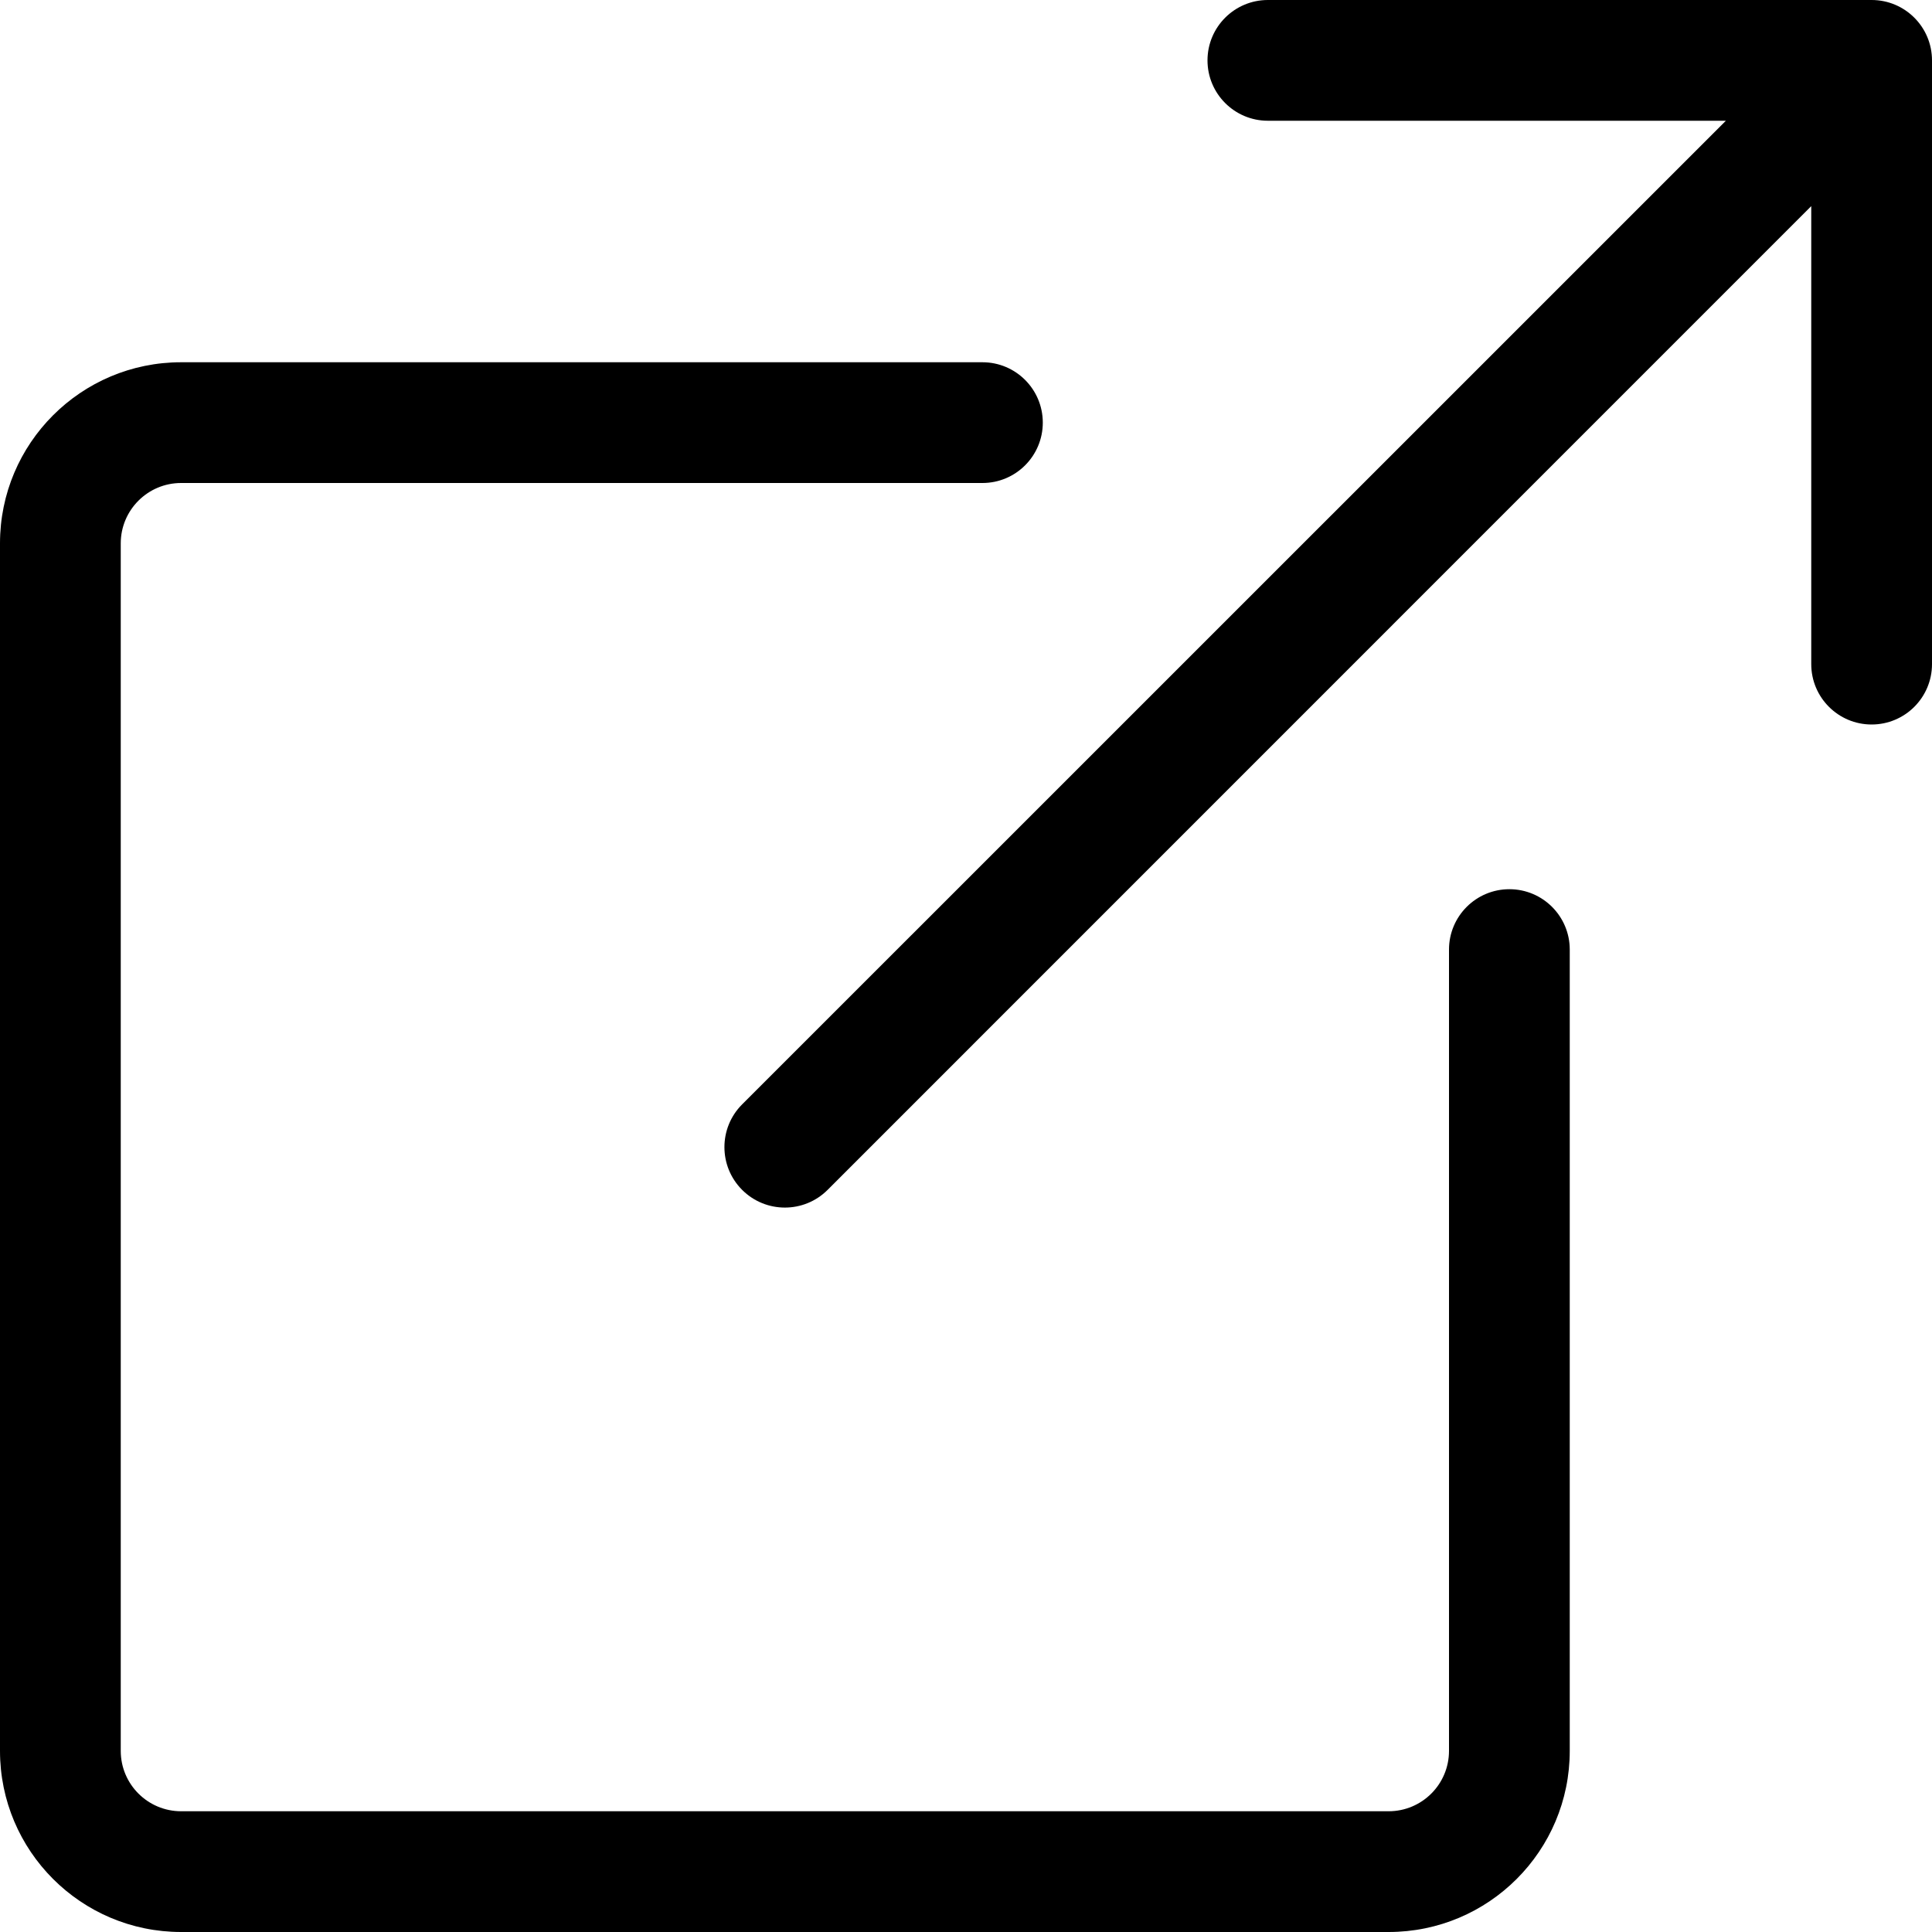
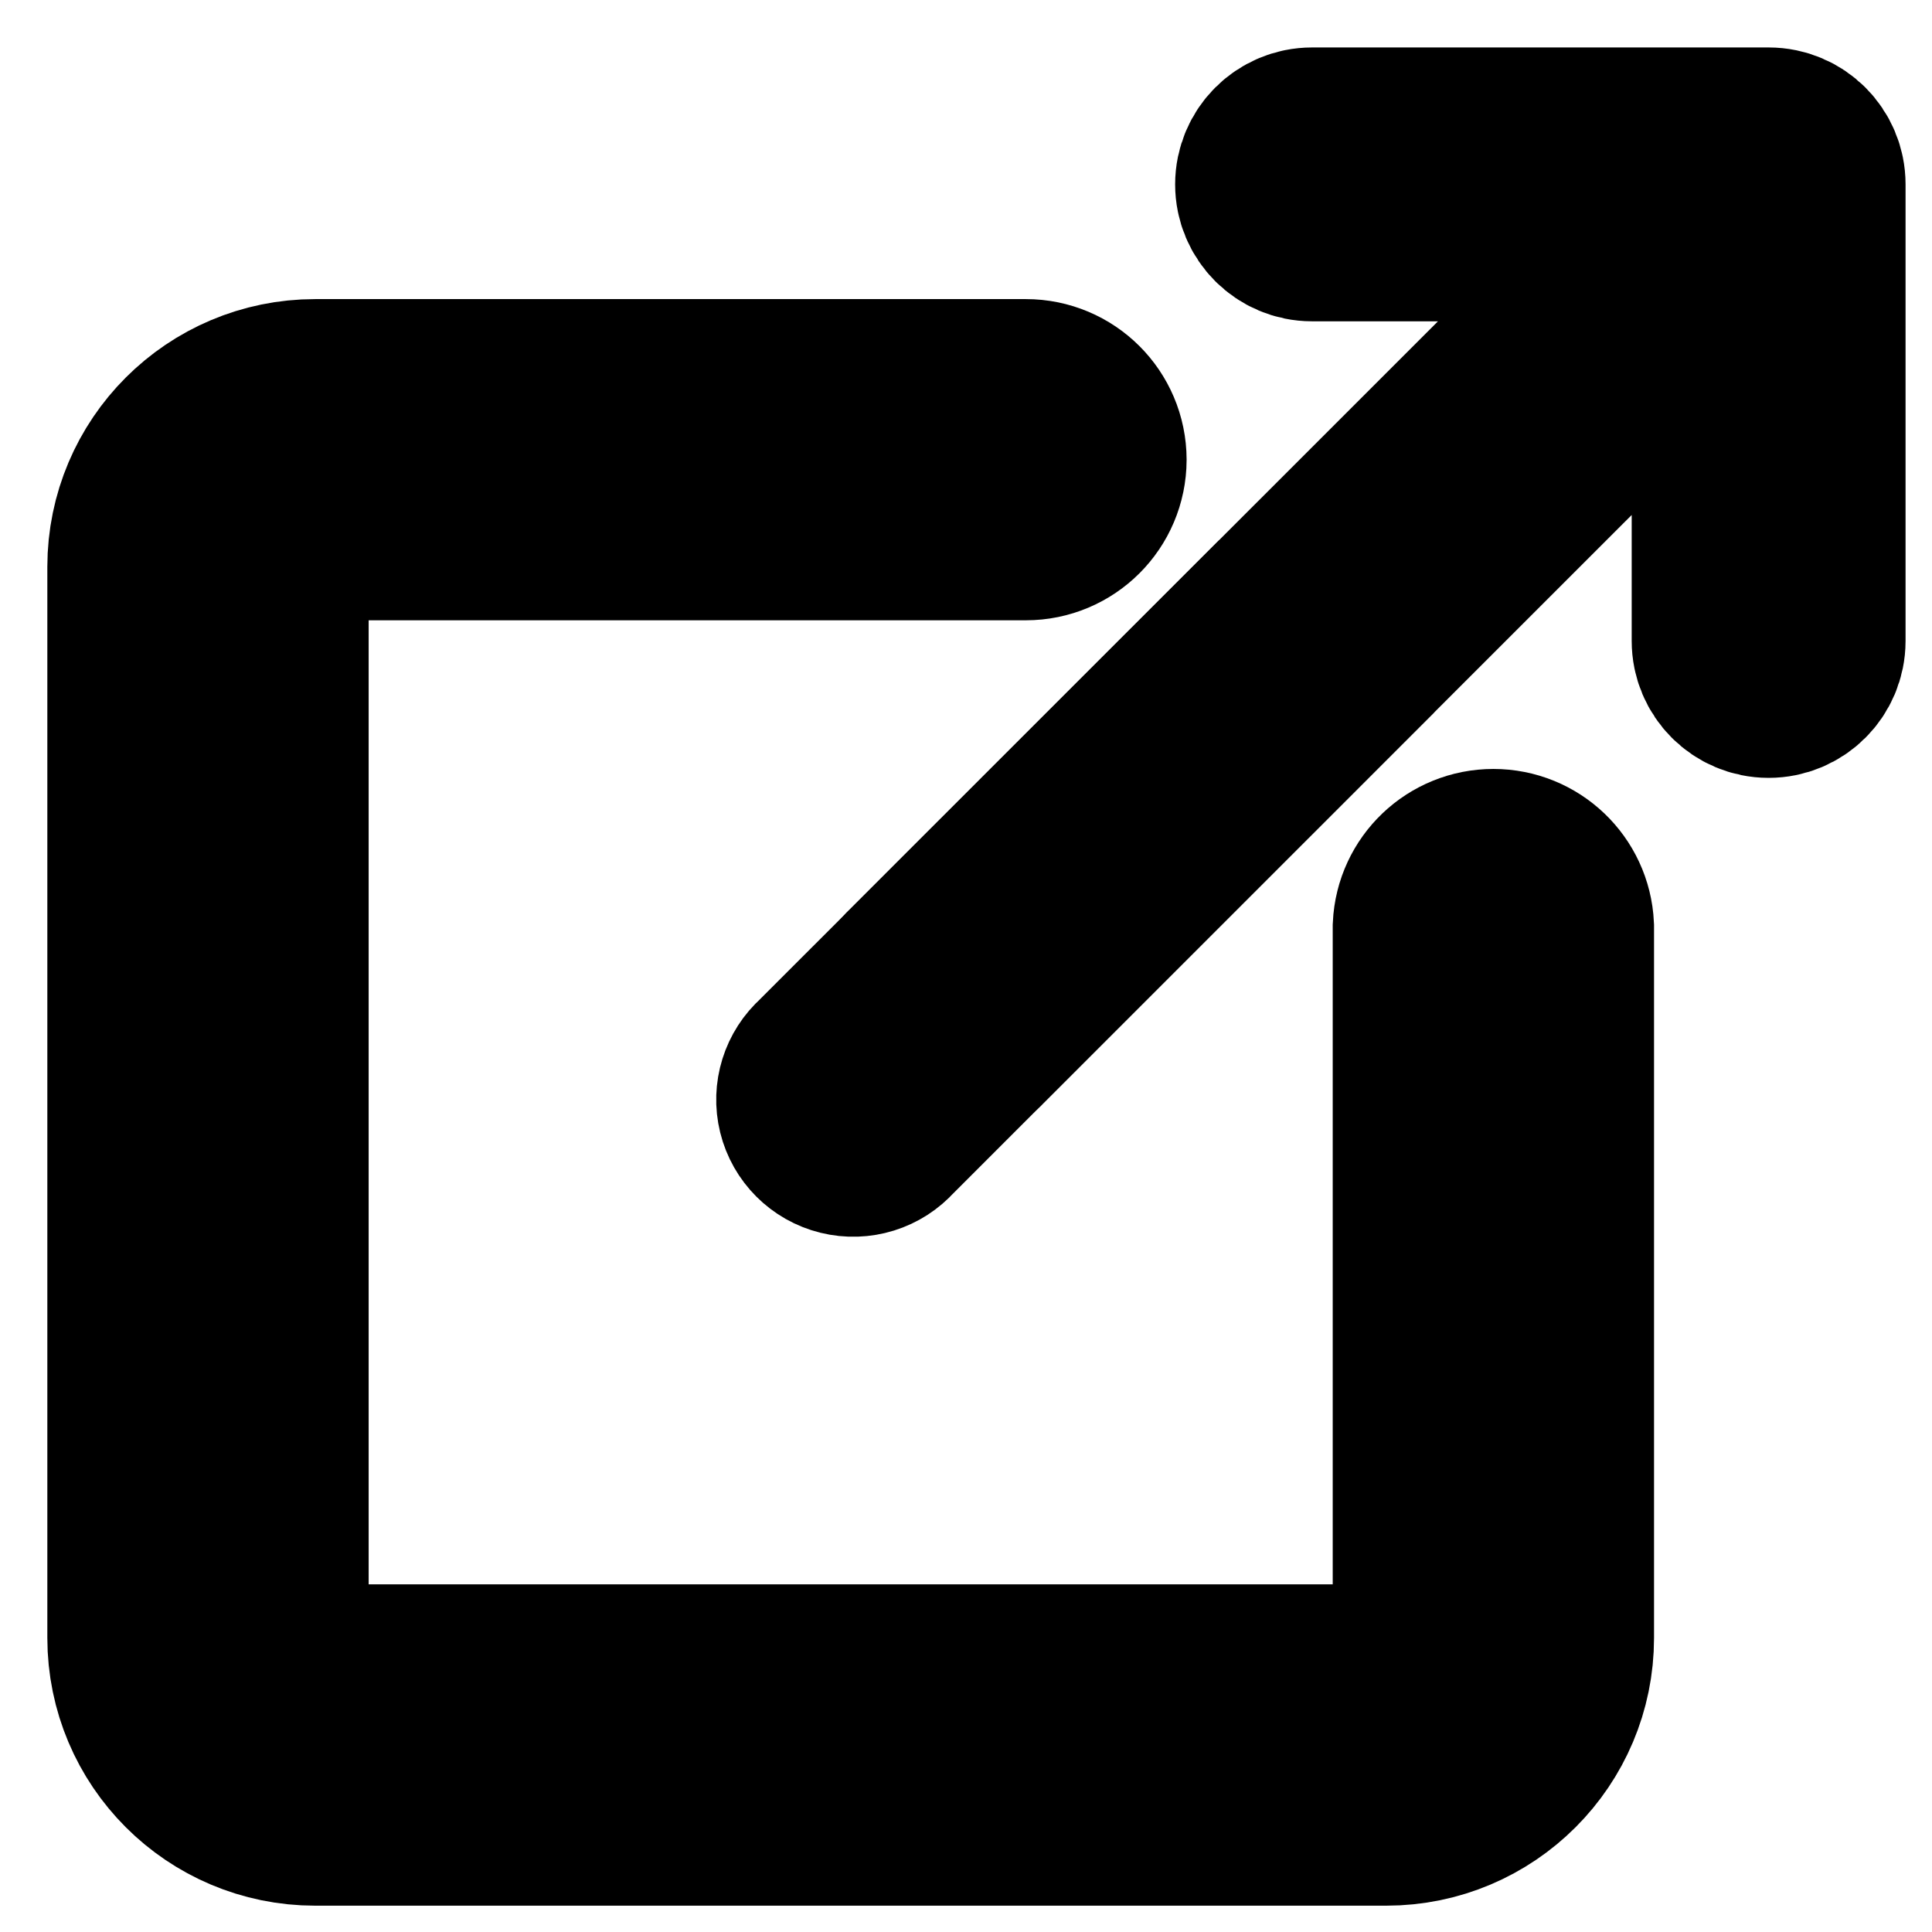
- <svg xmlns="http://www.w3.org/2000/svg" width="16" height="16" fill="currentColor" class="bi bi-box-arrow-up-right" viewBox="0 0 16 16">
-   <path fill-rule="evenodd" d="M8.636 3.5a.5.5 0 0 0-.5-.5H1.5A1.5 1.5 0 0 0 0 4.5v10A1.5 1.5 0 0 0 1.5 16h10a1.5 1.5 0 0 0 1.5-1.5V7.864a.5.5 0 0 0-1 0V14.5a.5.5 0 0 1-.5.5h-10a.5.5 0 0 1-.5-.5v-10a.5.5 0 0 1 .5-.5h6.636a.5.5 0 0 0 .5-.5z" />
-   <path fill-rule="evenodd" d="M16 .5a.5.5 0 0 0-.5-.5h-5a.5.5 0 0 0 0 1h3.793L6.146 9.146a.5.5 0 1 0 .708.708L15 1.707V5.5a.5.5 0 0 0 1 0v-5z" />
+ <svg xmlns="http://www.w3.org/2000/svg" width="16" height="16" fill="currentColor" class="bi bi-box-arrow-up-right" viewBox="0 0 16 16" version="1.1" id="svg6">
+   <defs id="defs10">
+     <clipPath clipPathUnits="userSpaceOnUse" id="clipPath1191">
+       <rect style="fill:#000000;fill-opacity:1;stroke:#000000;stroke-opacity:1" id="rect1193" width="7.397" height="11.053" x="17.145" y="4.874" />
+     </clipPath>
+   </defs>
+   <path style="stroke:#000000;stroke-width:1.774" fill-rule="evenodd" d="M 8.94,3.807 A 0.444,0.444 0 0 0 8.496,3.364 H 2.61 A 1.331,1.331 0 0 0 1.279,4.694 V 13.564 a 1.331,1.331 0 0 0 1.331,1.331 H 11.48 A 1.331,1.331 0 0 0 12.811,13.564 V 7.678 a 0.444,0.444 0 0 0 -0.887,0 V 13.564 a 0.444,0.444 0 0 1 -0.444,0.444 H 2.61 A 0.444,0.444 0 0 1 2.166,13.564 V 4.694 a 0.444,0.444 0 0 1 0.444,-0.444 H 8.496 A 0.444,0.444 0 0 0 8.94,3.807 Z" id="path2" />
+   <path style="stroke:#000000;stroke-width:1.512" fill-rule="evenodd" d="M 15.025,1.527 A 0.378,0.378 0 0 0 14.647,1.149 h -3.781 a 0.378,0.378 0 0 0 0,0.756 H 13.734 L 7.573,8.065 a 0.379,0.379 0 1 0 0.535,0.535 L 14.269,2.44 v 2.868 a 0.378,0.378 0 0 0 0.756,0 z" id="path4" />
+   <path style="stroke:#000000;stroke-width:1.512" fill-rule="evenodd" d="M 26.934,2.685 A 0.378,0.378 0 0 0 26.556,2.307 h -3.781 a 0.378,0.378 0 0 0 0,0.756 h 2.868 l -6.161,6.16 a 0.379,0.379 0 1 0 0.535,0.535 l 6.16,-6.161 v 2.868 a 0.378,0.378 0 0 0 0.756,0 z" id="path4-2" clip-path="url(#clipPath1191)" transform="translate(-12.66692,-0.3995976)" />
</svg>
